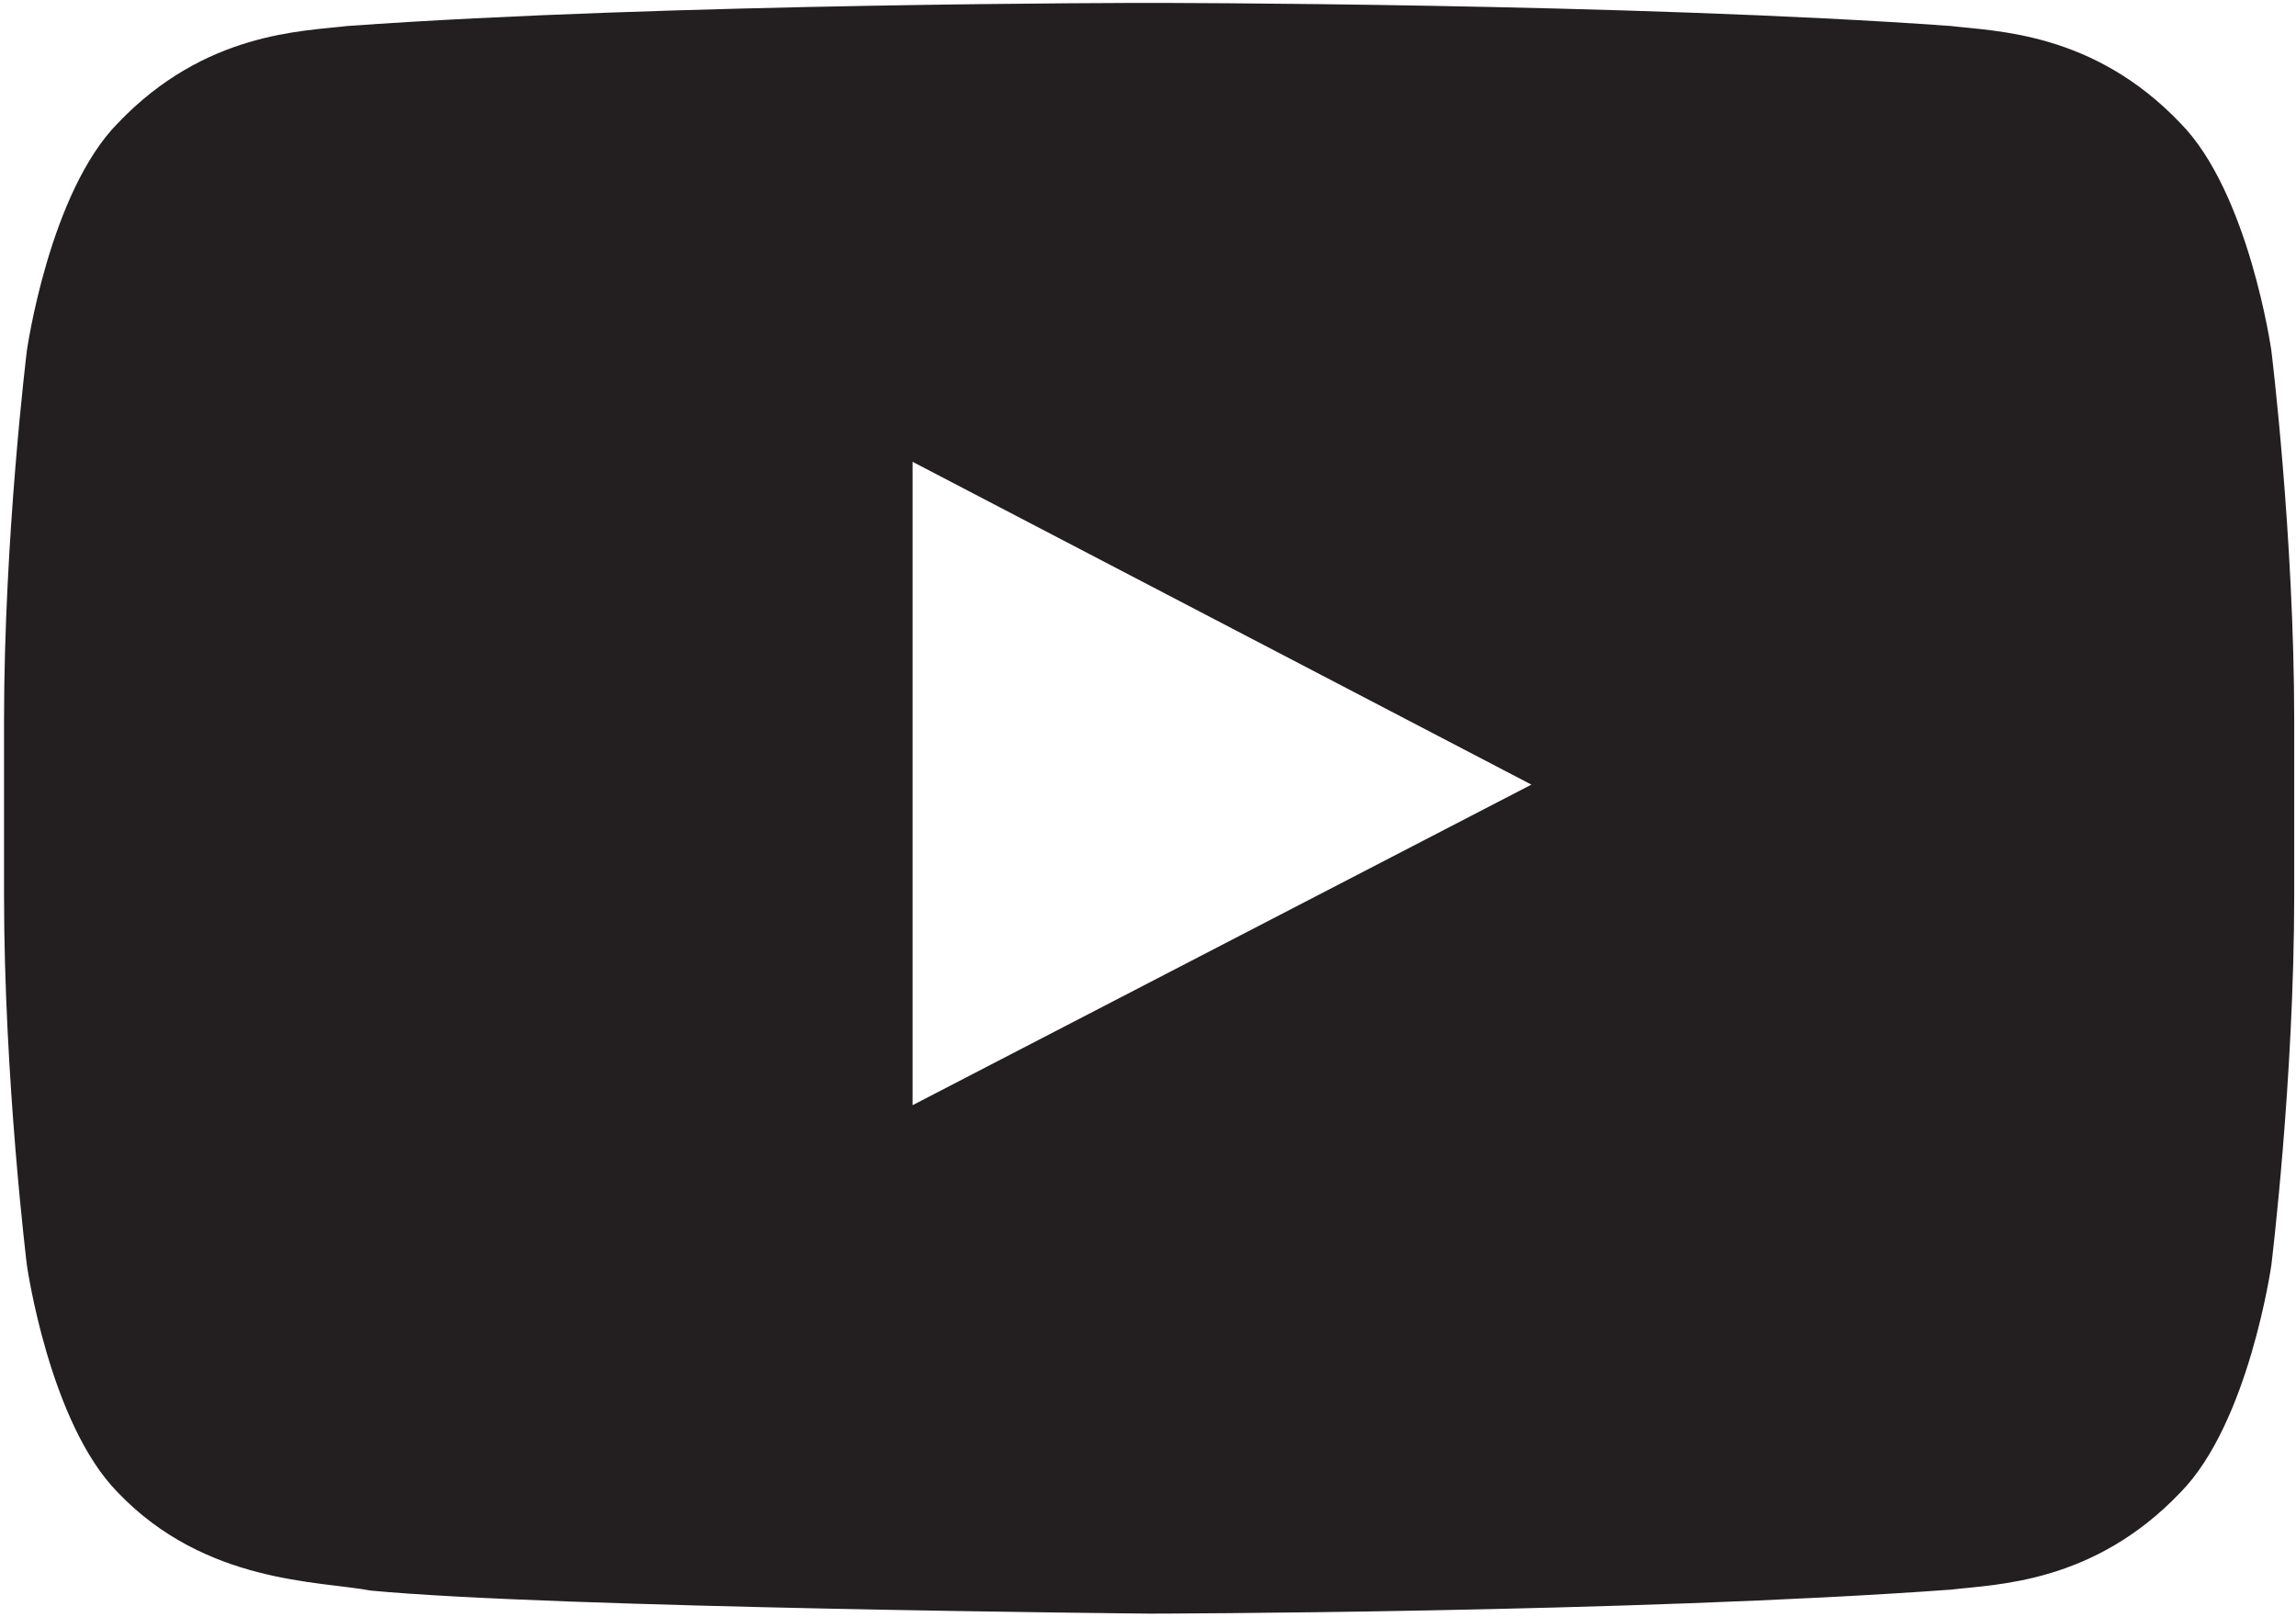
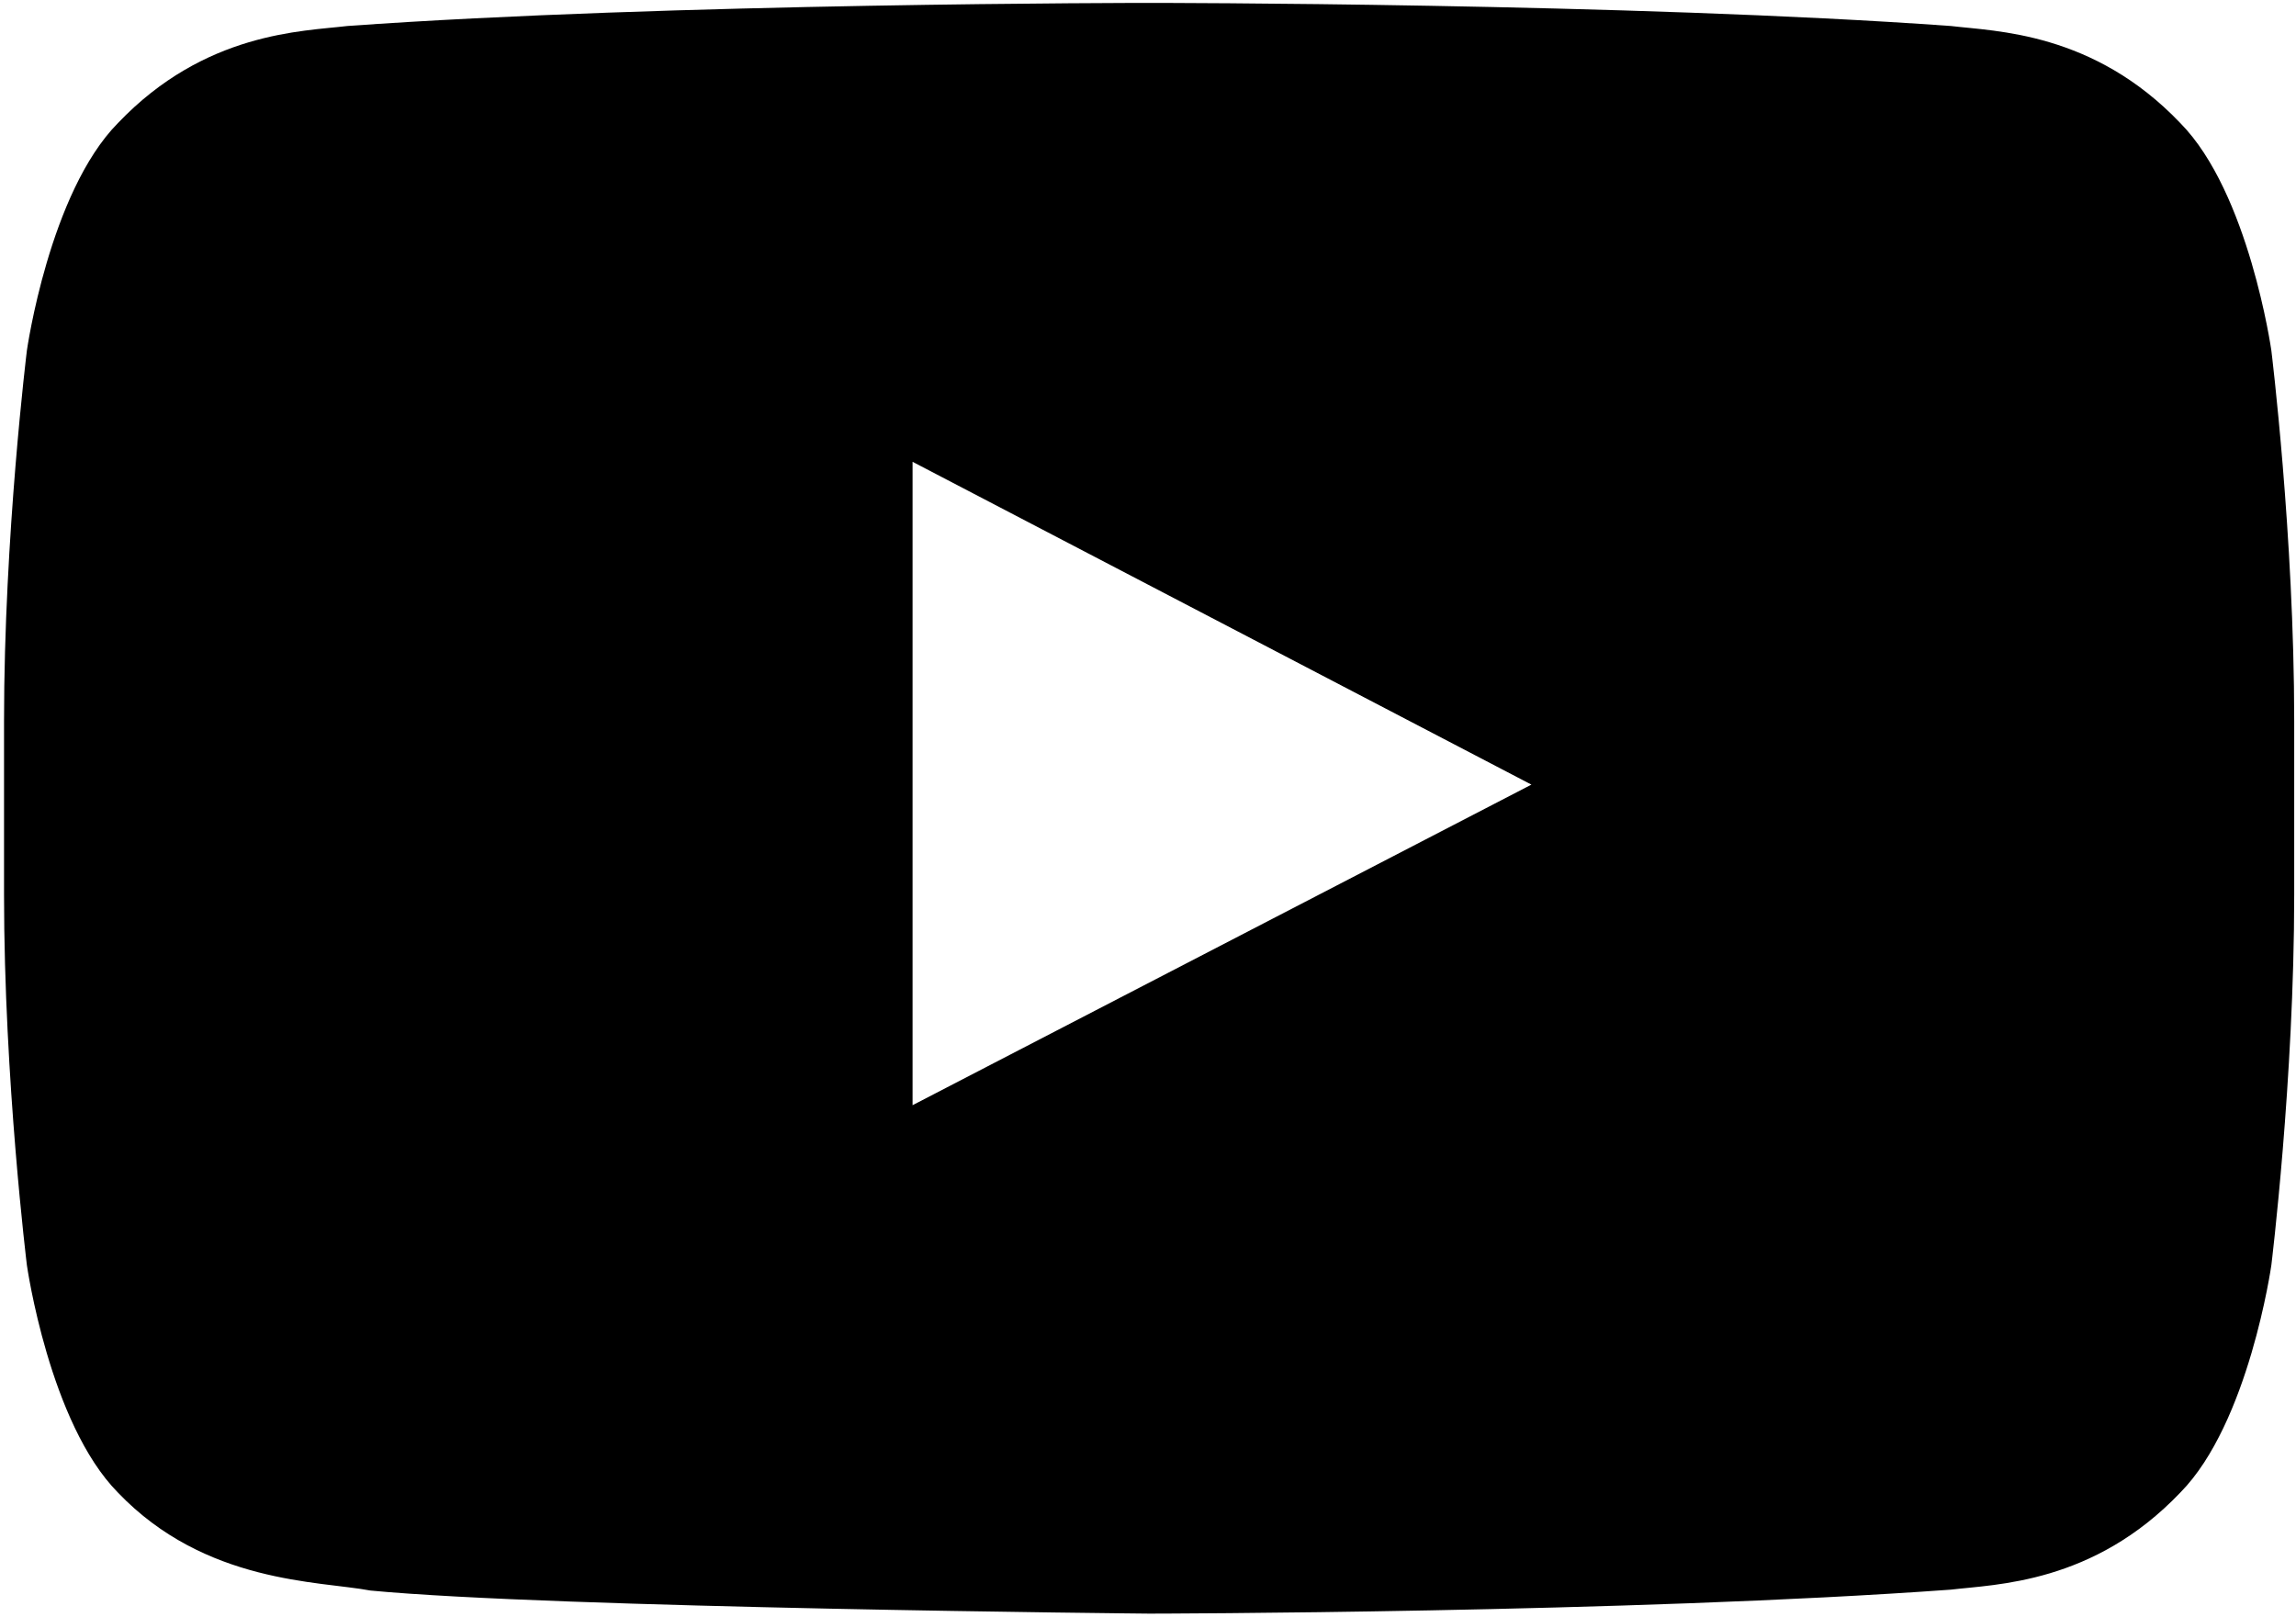
<svg xmlns="http://www.w3.org/2000/svg" version="1.1" id="YouTube_Icon" x="0px" y="0px" viewBox="0 0 1024 721" style="enable-background:new 0 0 1024 721;" xml:space="preserve">
-   <style type="text/css">
- 	.st0{fill:#231F20;}
- </style>
  <g id="Lozenge">
    <g>
      <path class="st0" d="M1013,156.3c0,0-10-70.4-40.6-101.4C933.6,14.2,890,14,870.1,11.6C727.1,1.3,512.7,1.3,512.7,1.3h-0.4    c0,0-214.4,0-357.4,10.3C135,14,91.4,14.2,52.6,54.9C22,85.9,12,156.3,12,156.3S1.8,238.9,1.8,321.6v77.5    C1.8,481.8,12,564.4,12,564.4s10,70.4,40.6,101.4c38.9,40.7,89.9,39.4,112.6,43.7c81.7,7.8,347.3,10.3,347.3,10.3    s214.6-0.3,357.6-10.7c20-2.4,63.5-2.6,102.3-43.3c30.6-31,40.6-101.4,40.6-101.4s10.2-82.7,10.2-165.3v-77.5    C1023.2,238.9,1013,156.3,1013,156.3z M407,493l0-287l276,144L407,493z" />
    </g>
  </g>
</svg>
